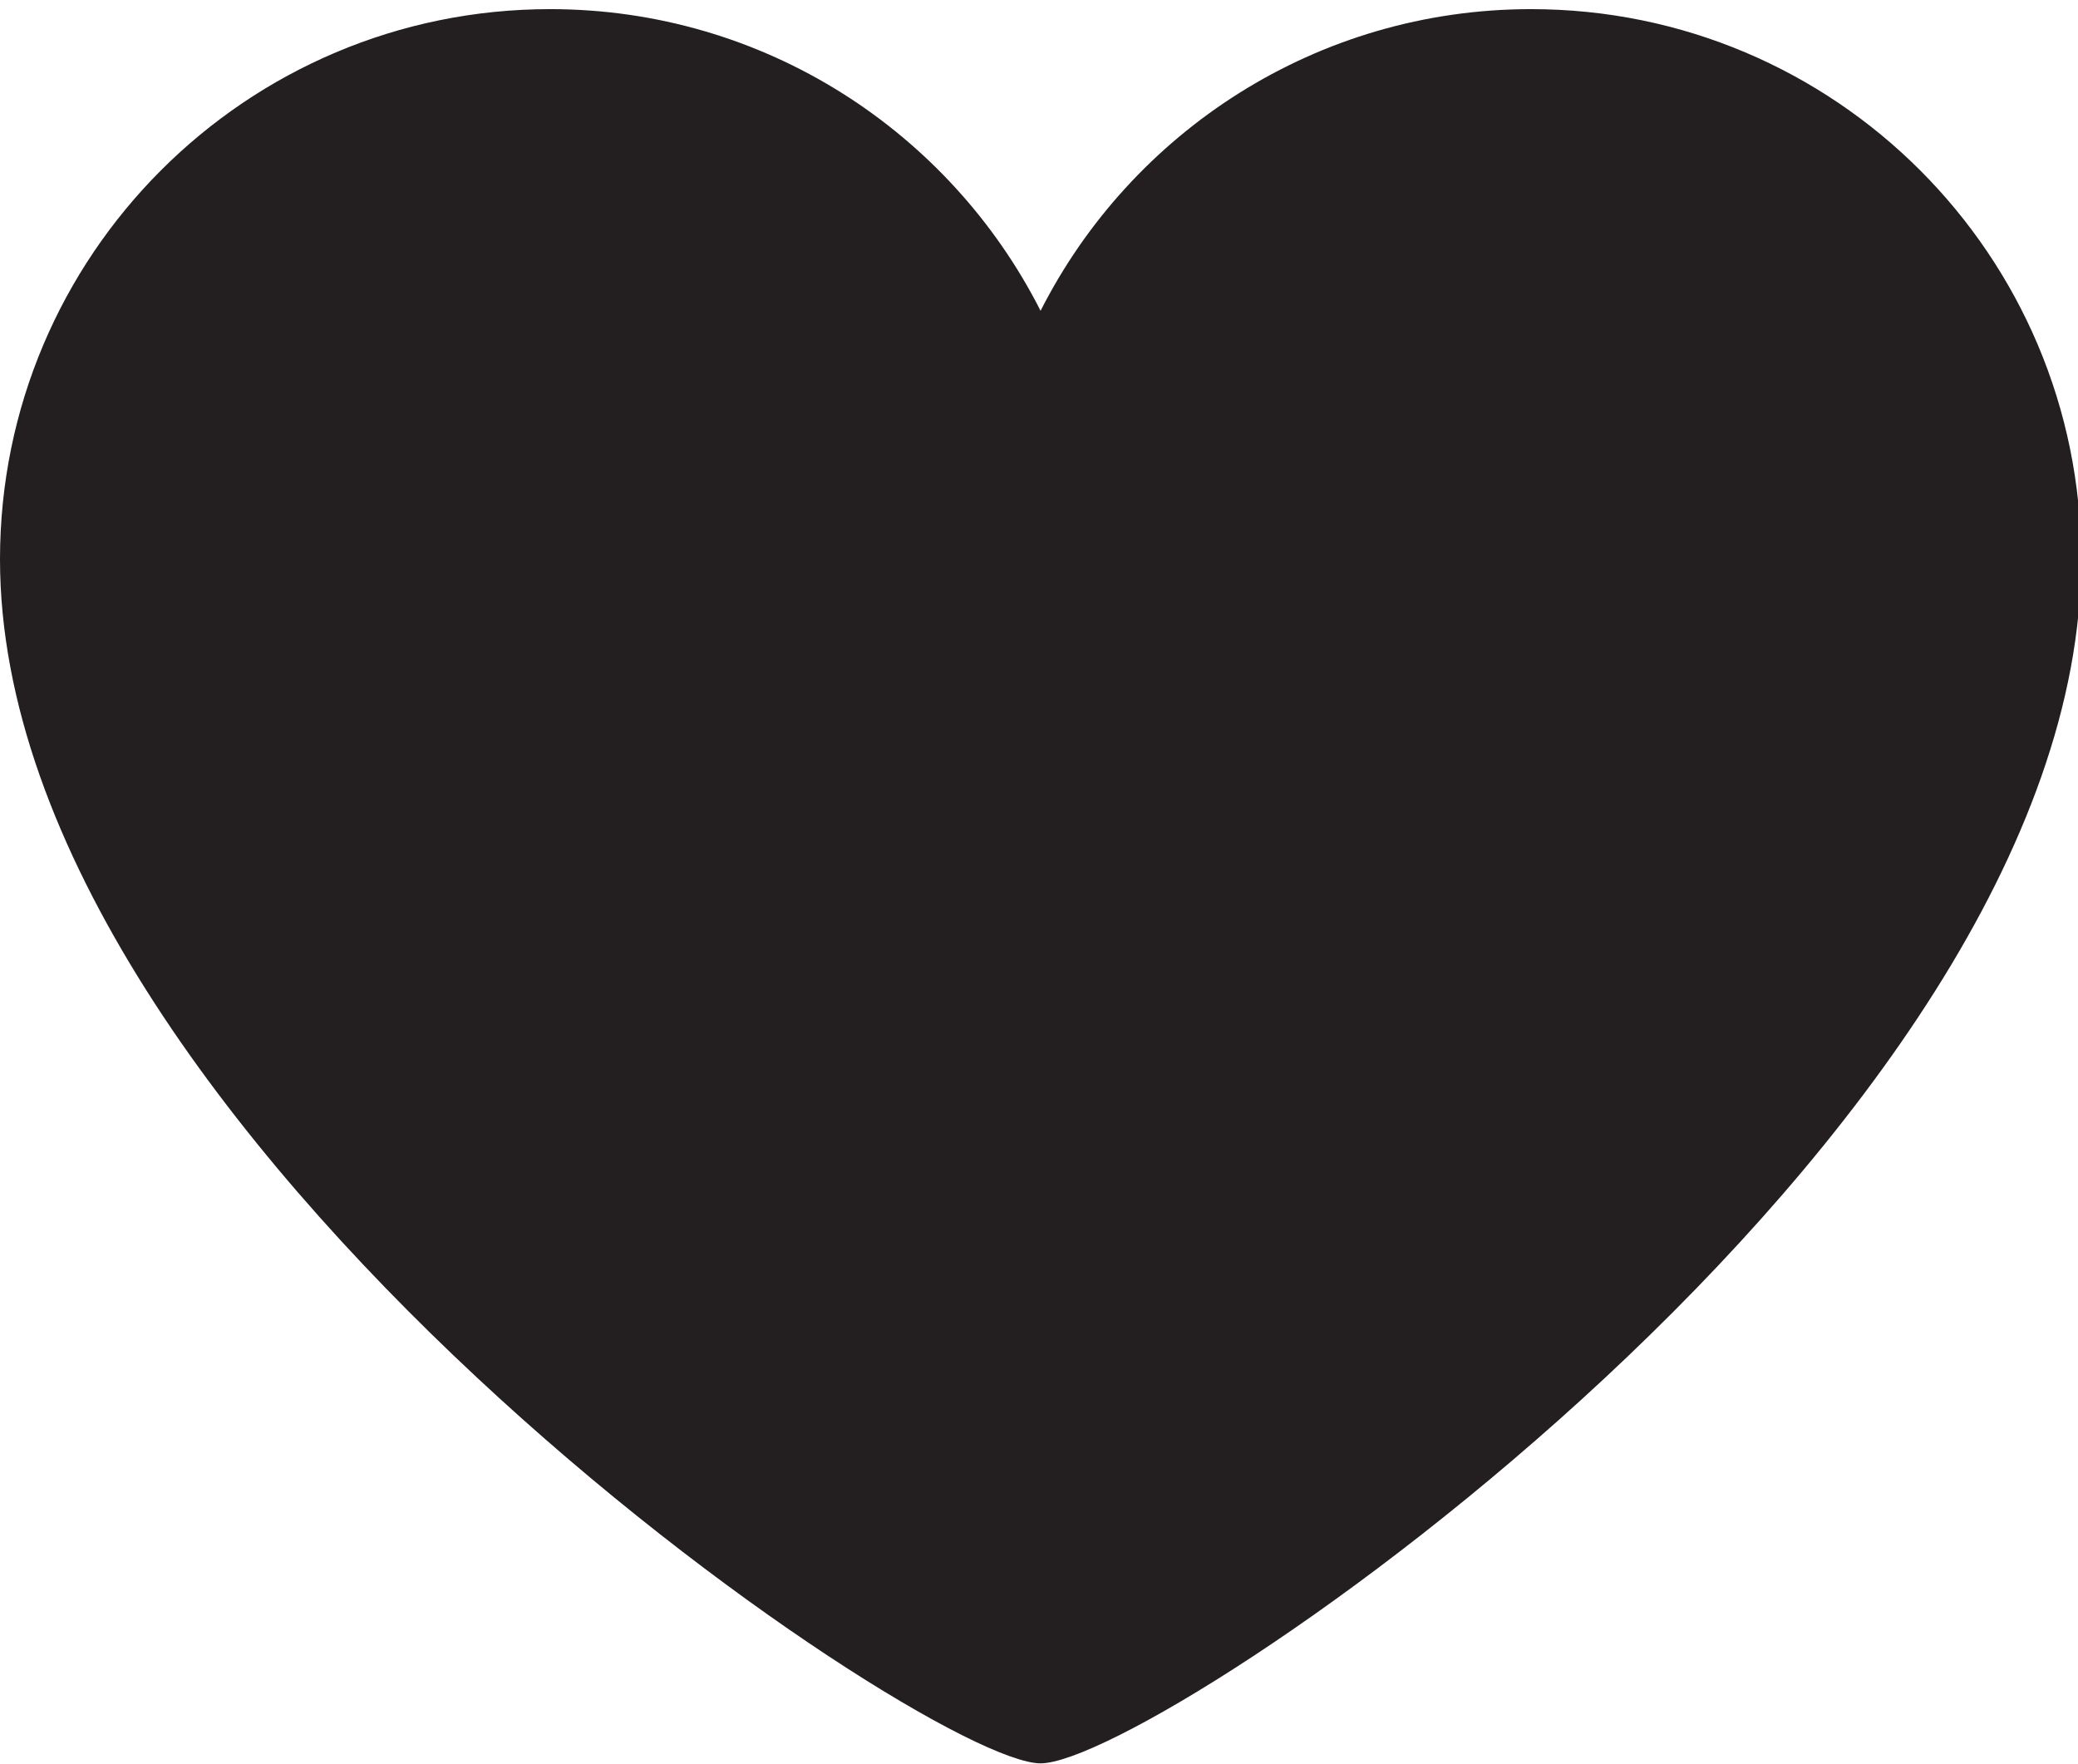
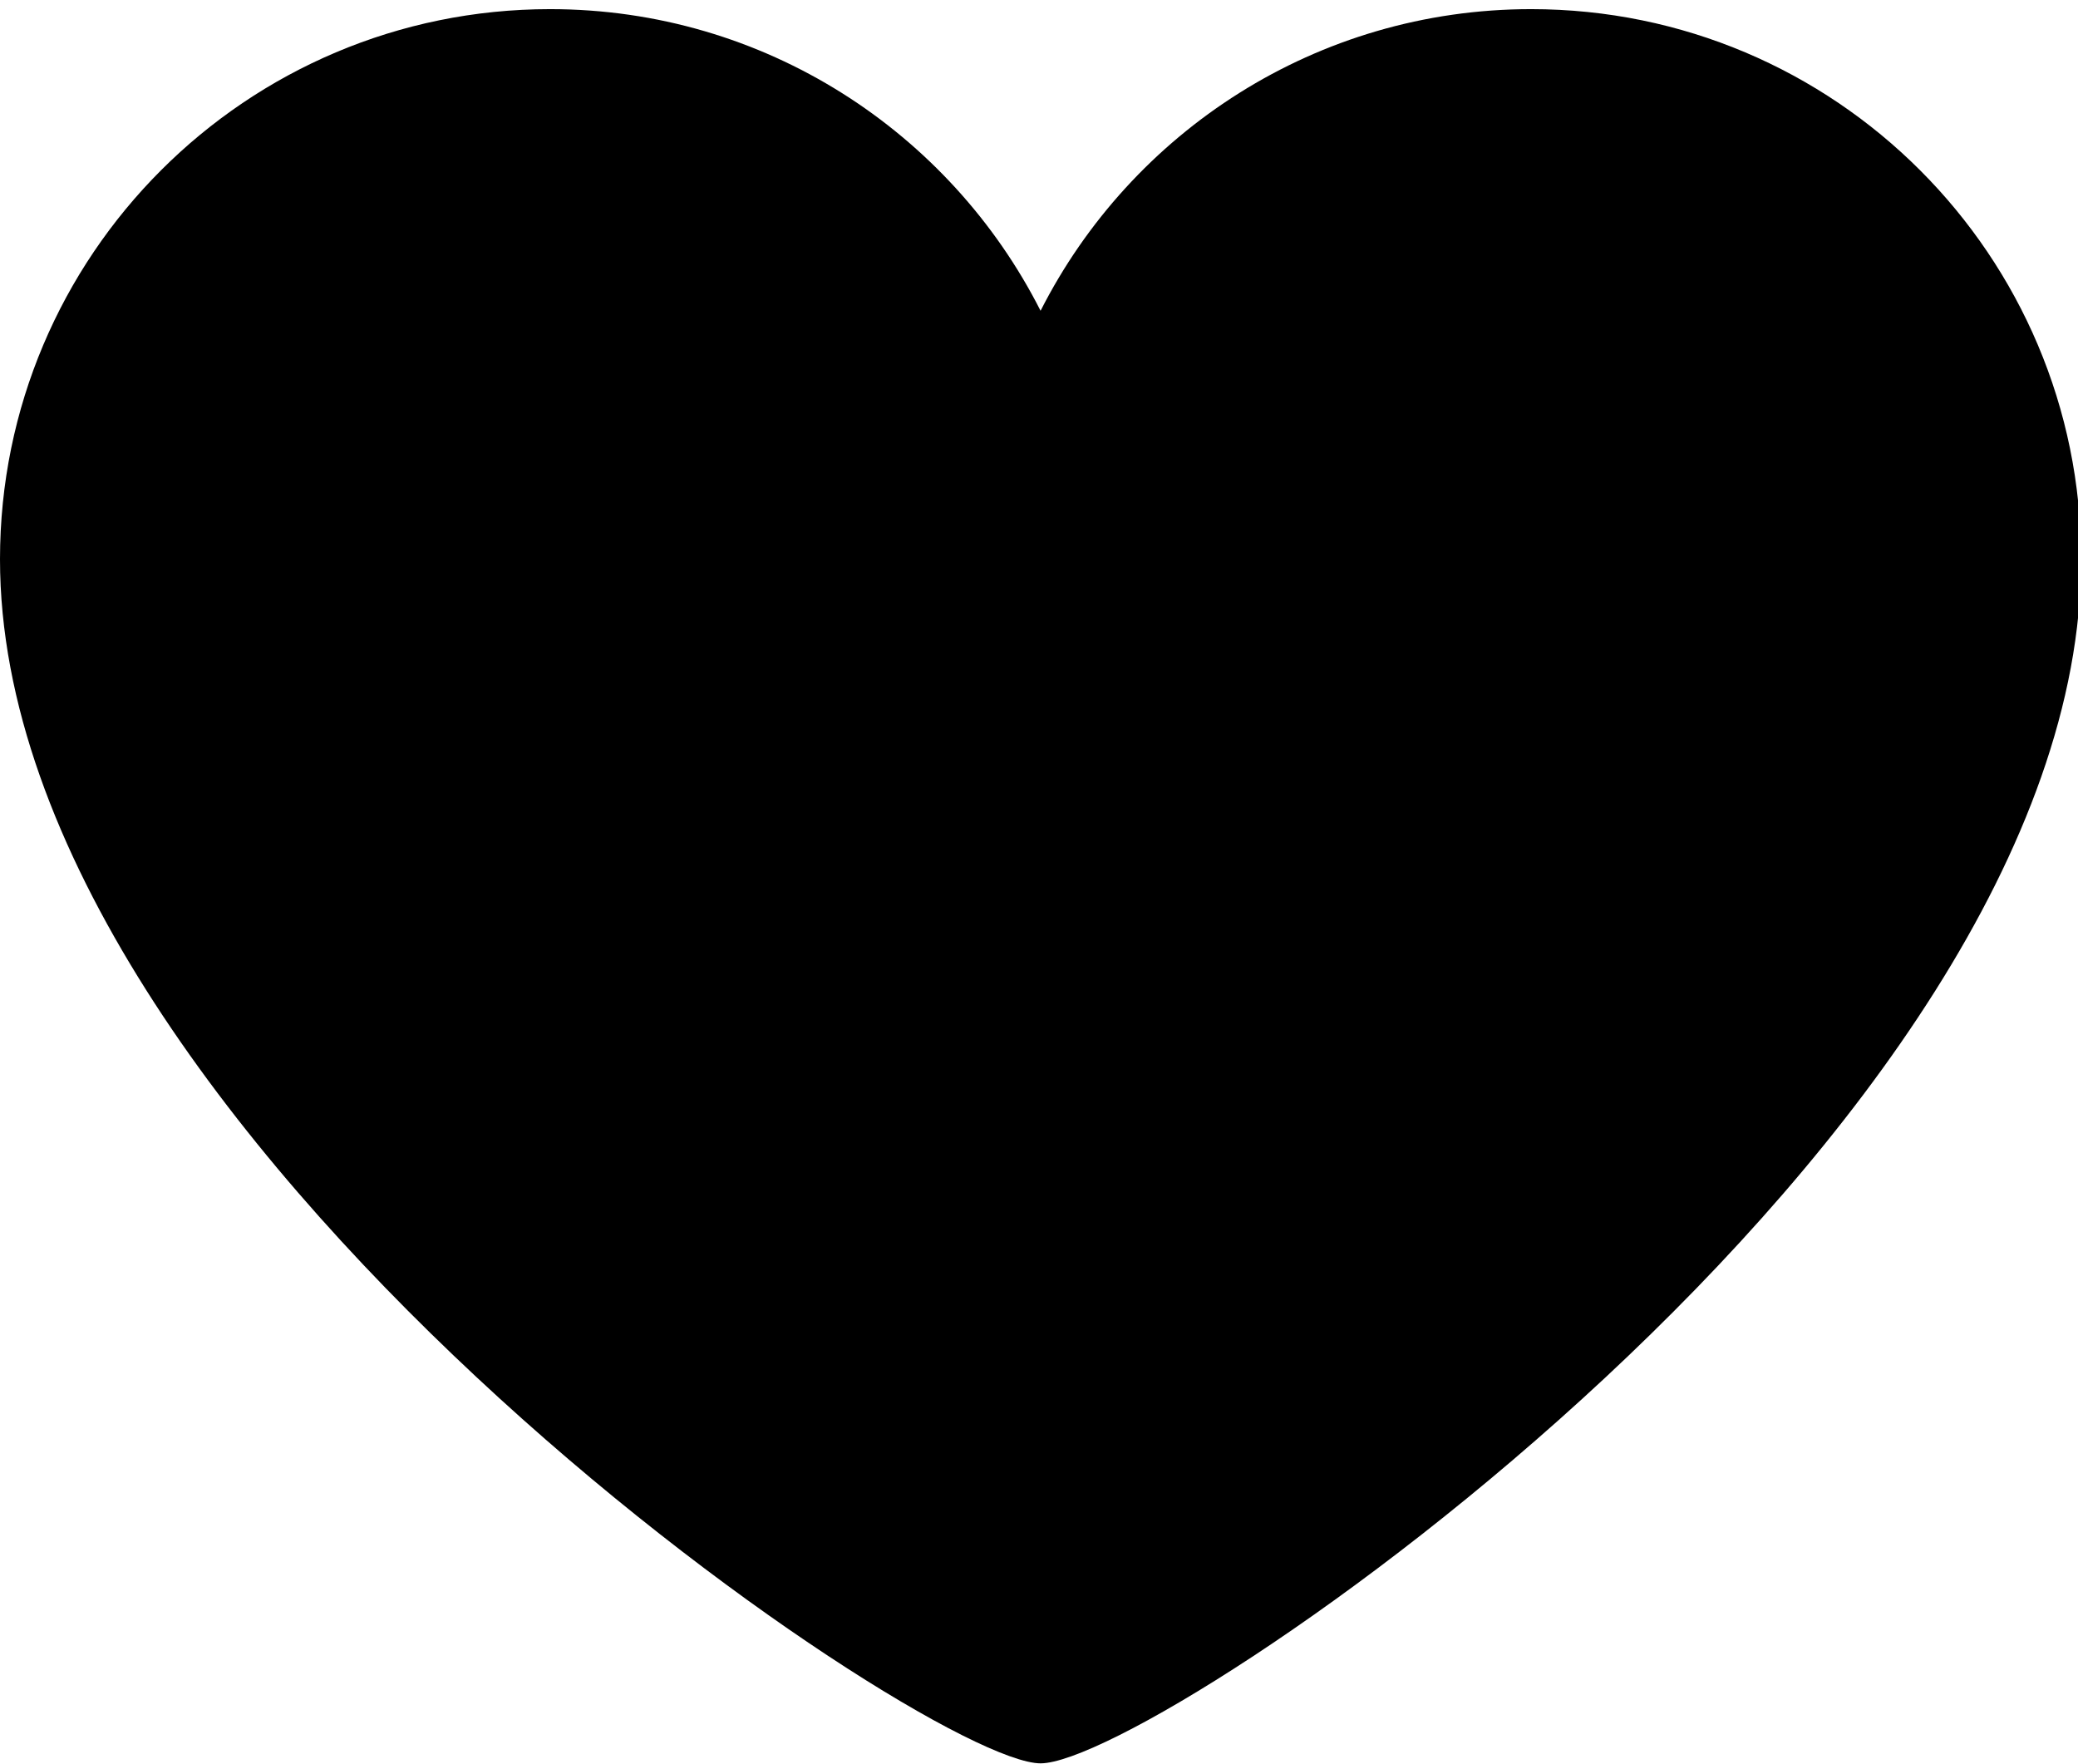
- <svg xmlns="http://www.w3.org/2000/svg" viewBox="0 0 66 56" width="66" height="56">
-   <defs>
-     <clipPath clipPathUnits="userSpaceOnUse" id="cp1">
-       <path d="M0 0L66 0L66 56L0 56Z" />
-     </clipPath>
-   </defs>
-   <style>tspan { white-space:pre }.shp0 { fill: #231f20 } </style>
-   <g clip-path="url(#cp1)">
-     <path class="shp0" d="M66.1 17.76C66.1 8.11 58.28 0.29 48.63 0.29C41.82 0.29 35.93 4.19 33.05 9.87C30.17 4.19 24.28 0.29 17.47 0.29C7.82 0.29 0 8.11 0 17.76C0 36.01 29.31 56 33.05 56C36.79 56 66.1 36.1 66.1 17.76Z" />
-   </g>
+ <svg viewBox="0 0 66 56" width="66" height="56">
+   <path d="M66.1 17.76C66.1 8.11 58.28 0.29 48.63 0.29C41.82 0.29 35.93 4.19 33.05 9.87C30.17 4.19 24.28 0.29 17.47 0.29C7.82 0.29 0 8.11 0 17.76C0 36.01 29.31 56 33.05 56C36.79 56 66.1 36.1 66.1 17.76Z" />
</svg>
